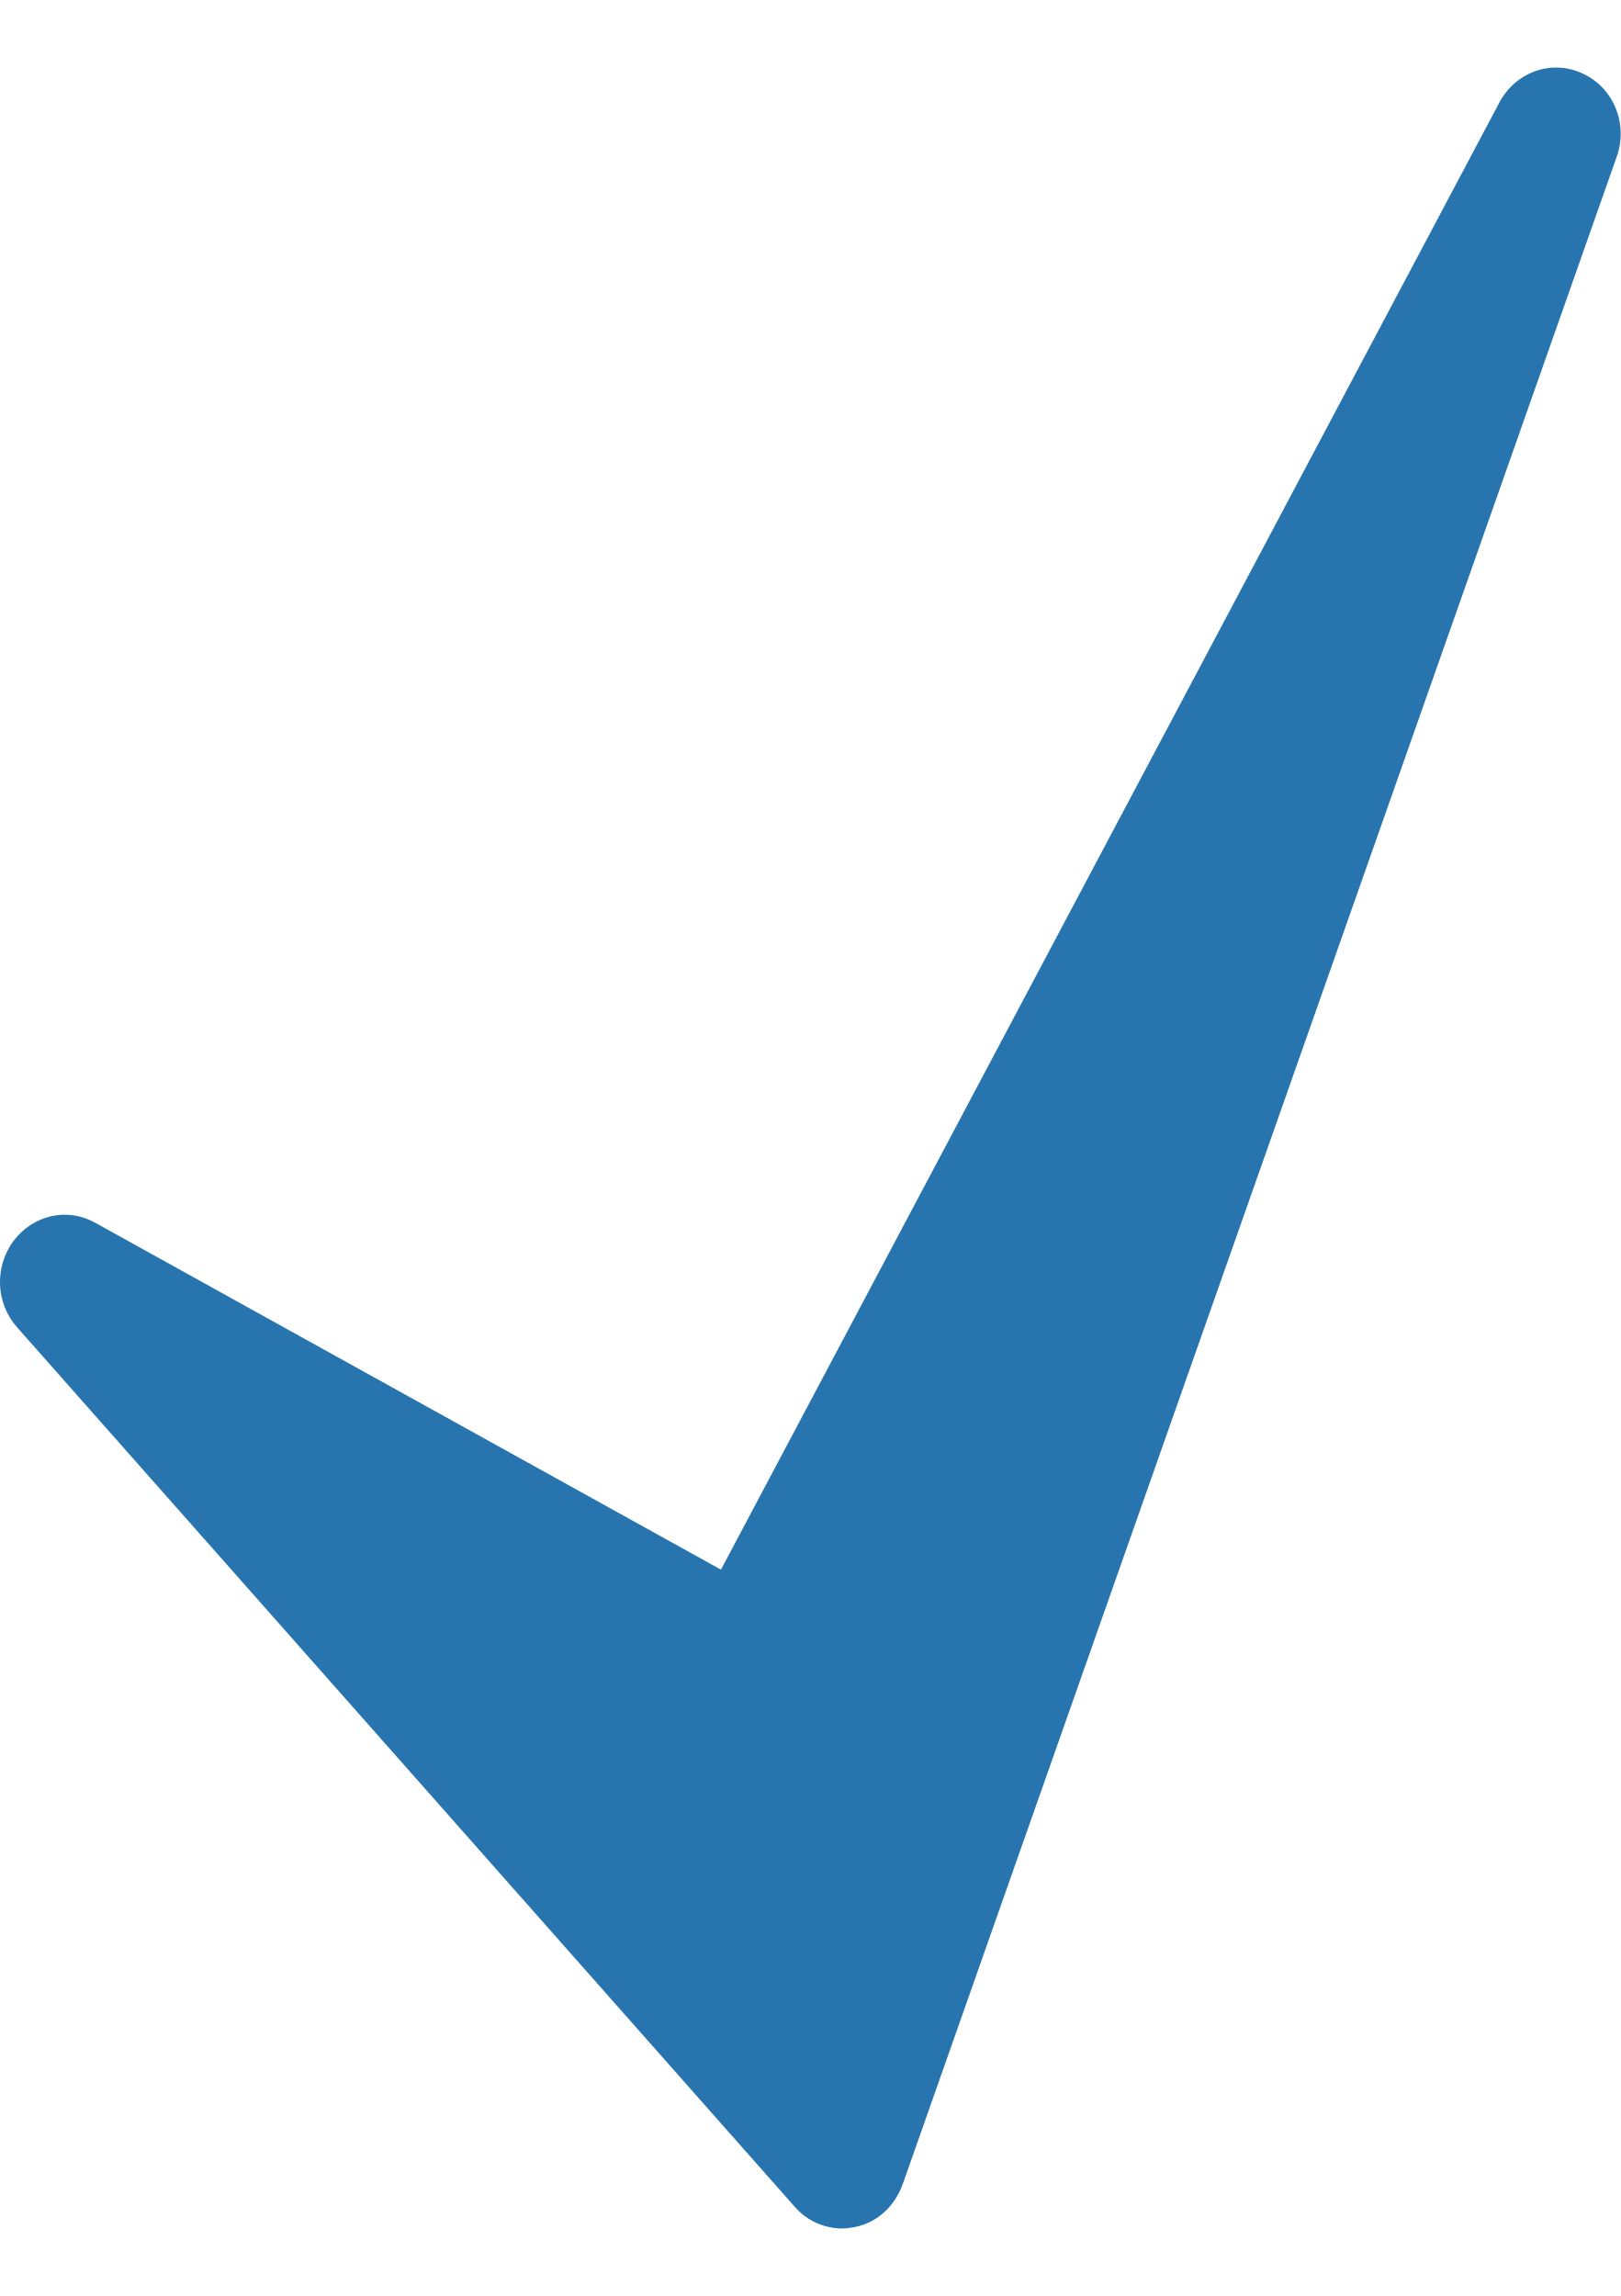
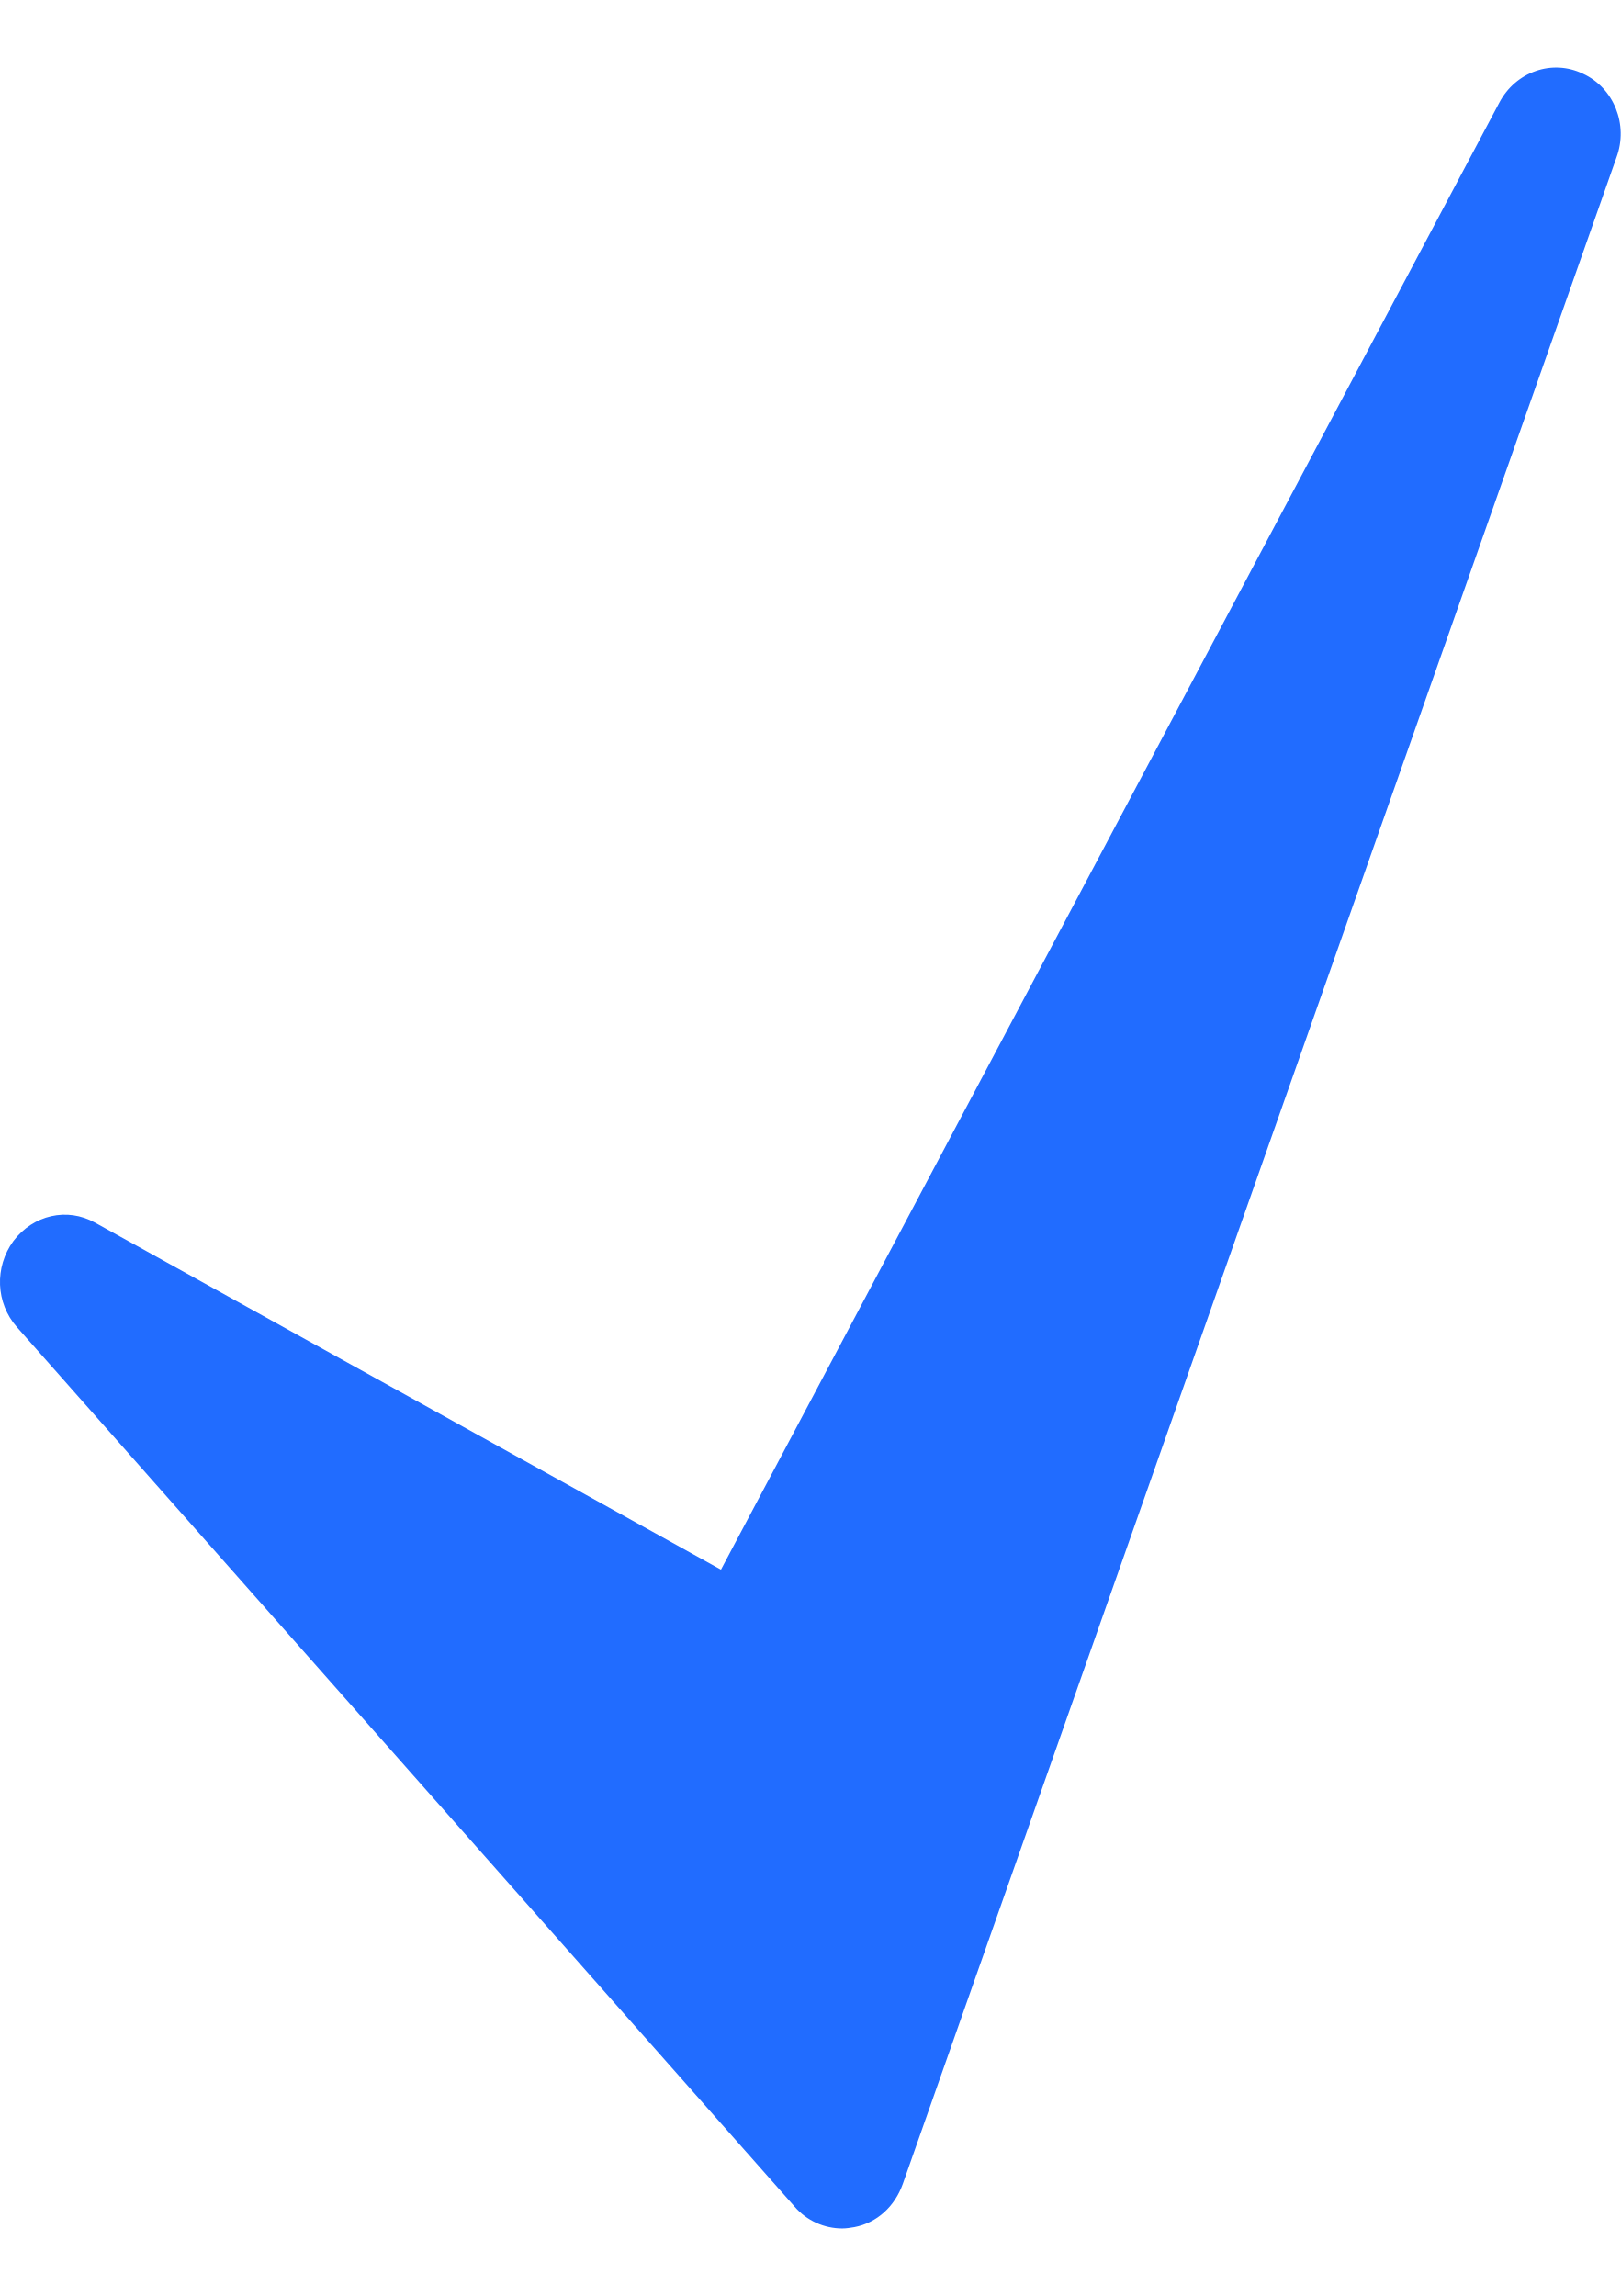
<svg xmlns="http://www.w3.org/2000/svg" width="12" height="17" viewBox="0 0 12 17" fill="none">
-   <path d="M11.721 0.546C11.494 0.436 11.222 0.53 11.101 0.76L5.338 11.622L0.704 9.053C0.498 8.938 0.246 8.995 0.099 9.189C-0.042 9.382 -0.032 9.648 0.125 9.826L5.883 16.338C5.973 16.443 6.104 16.5 6.236 16.5C6.266 16.5 6.296 16.495 6.326 16.49C6.493 16.458 6.624 16.338 6.684 16.171L11.968 1.167C12.059 0.922 11.948 0.65 11.721 0.546Z" fill="#2874AF" />
+   <path d="M11.721 0.546C11.494 0.436 11.222 0.53 11.101 0.76L5.338 11.622L0.704 9.053C0.498 8.938 0.246 8.995 0.099 9.189C-0.042 9.382 -0.032 9.648 0.125 9.826L5.883 16.338C5.973 16.443 6.104 16.5 6.236 16.5C6.266 16.5 6.296 16.495 6.326 16.49C6.493 16.458 6.624 16.338 6.684 16.171L11.968 1.167C12.059 0.922 11.948 0.65 11.721 0.546Z" fill="#216CFF" />
</svg>
